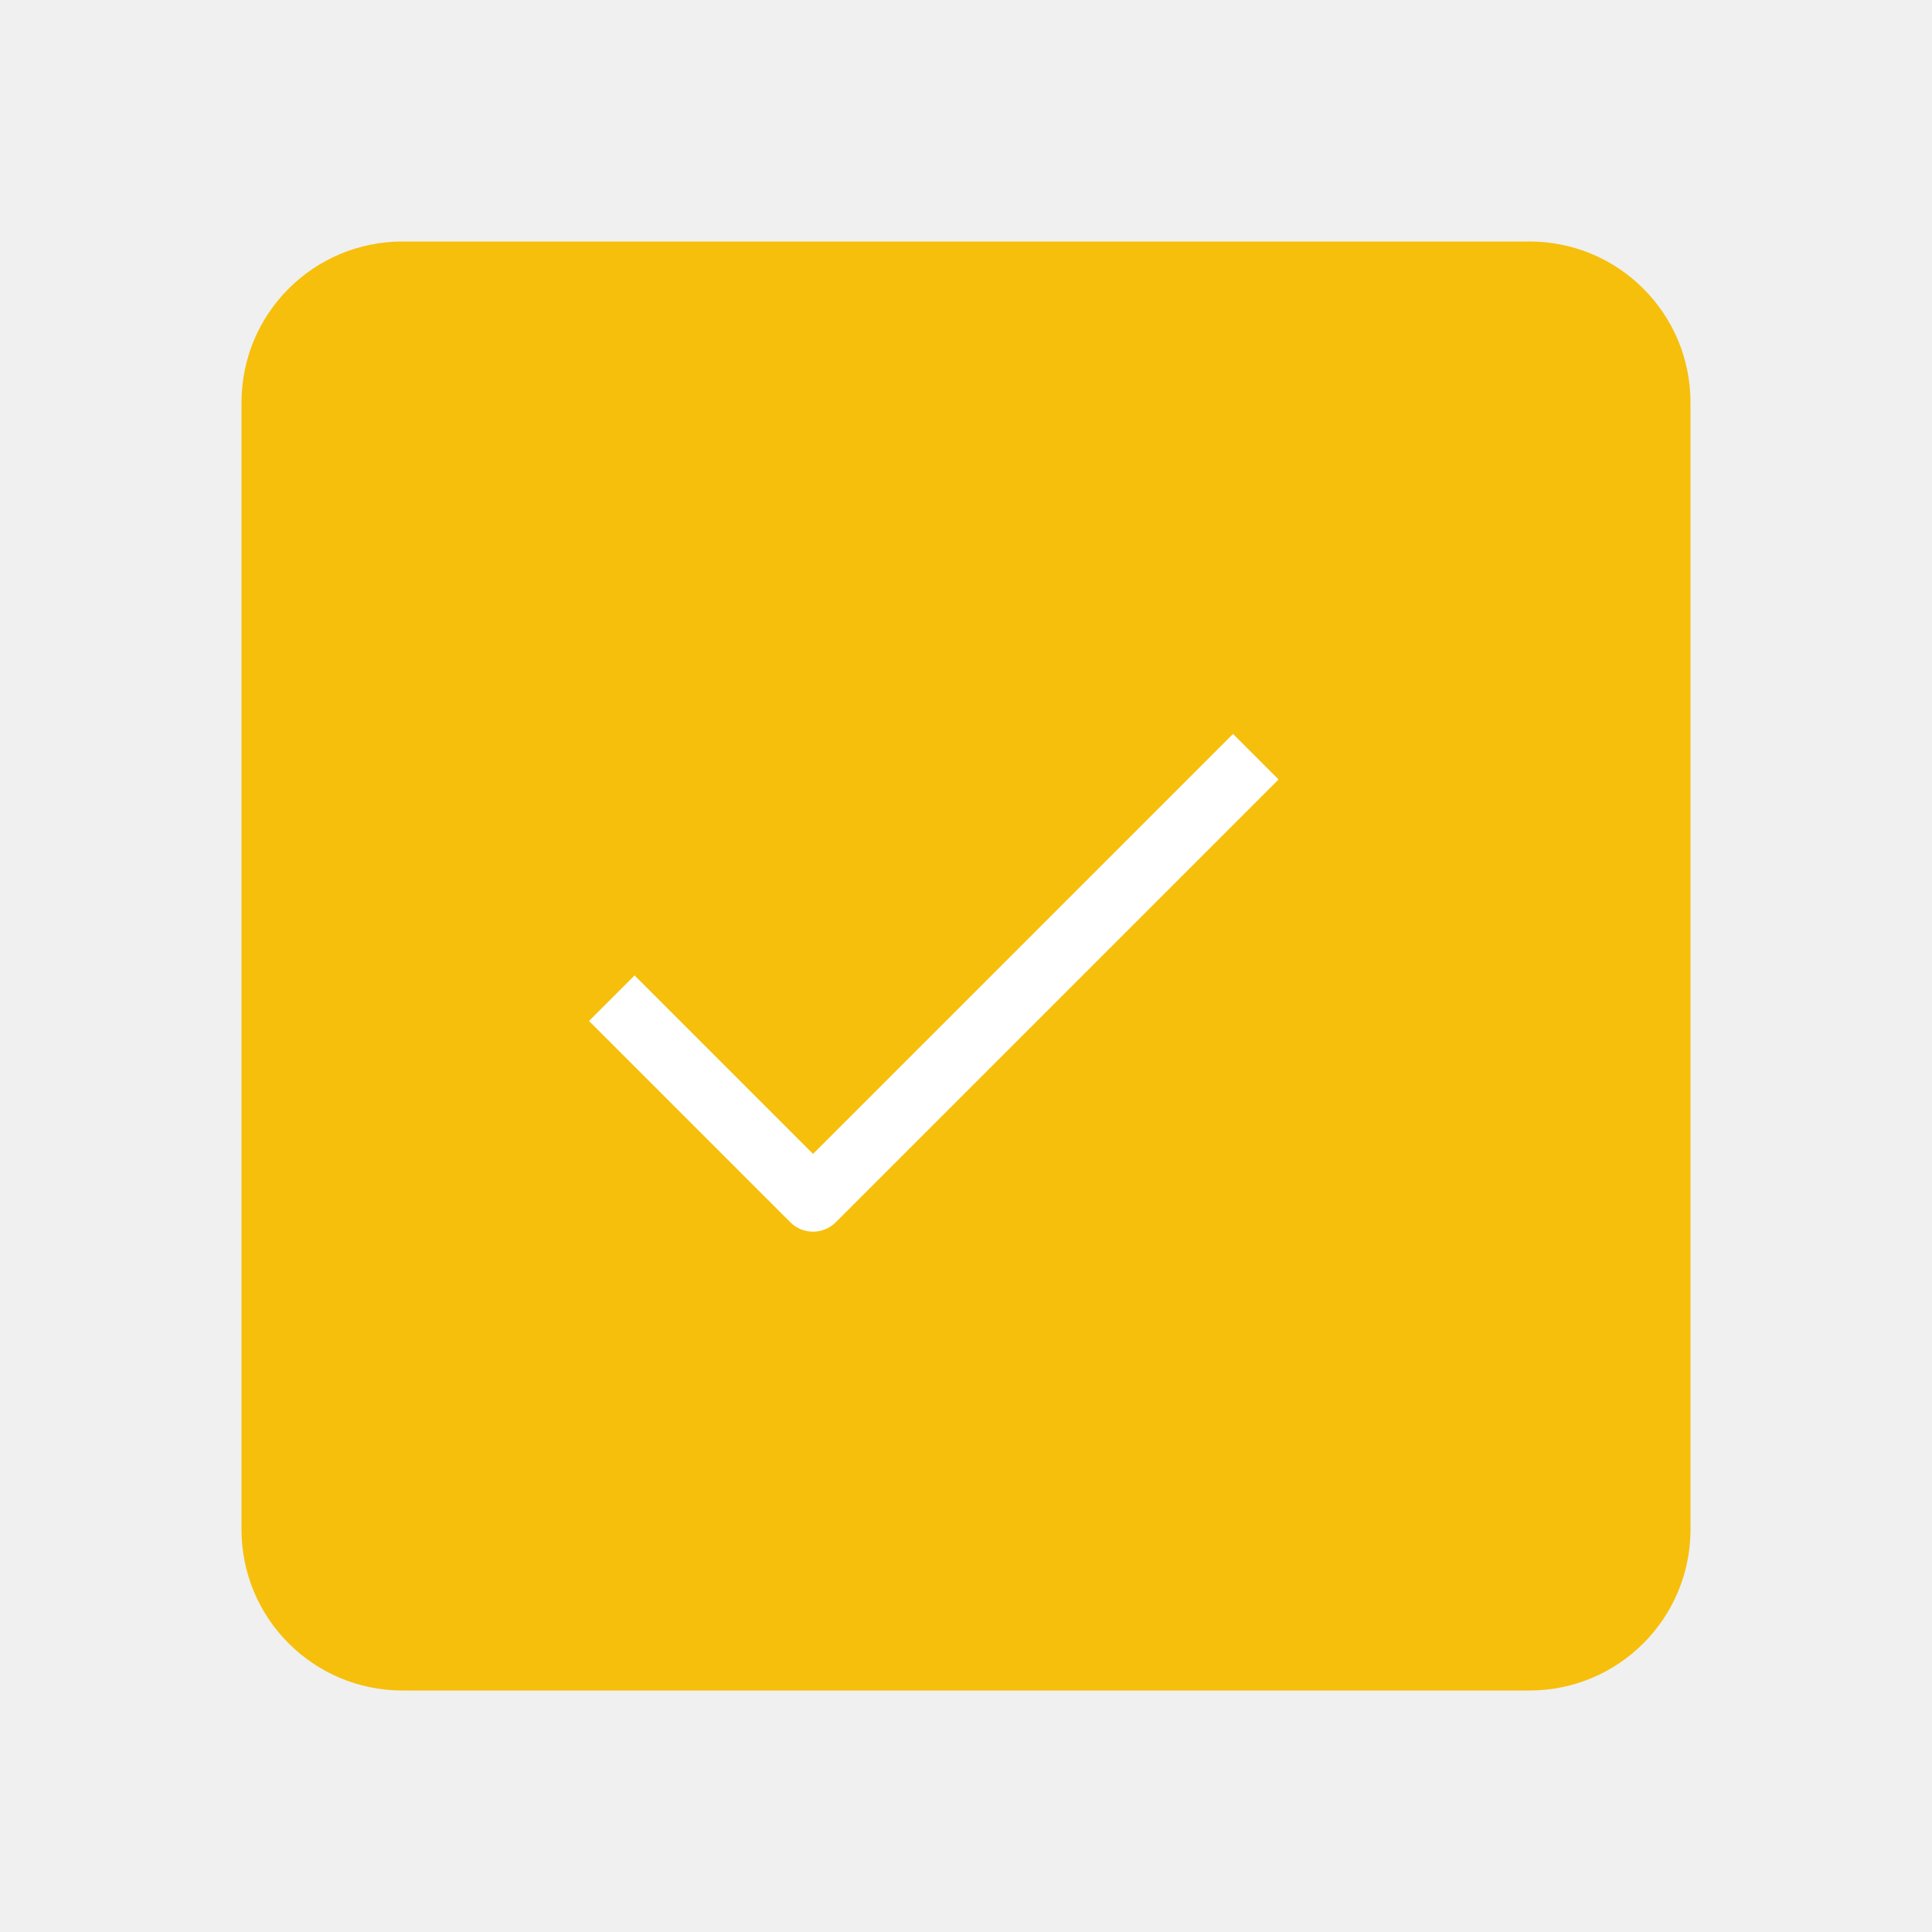
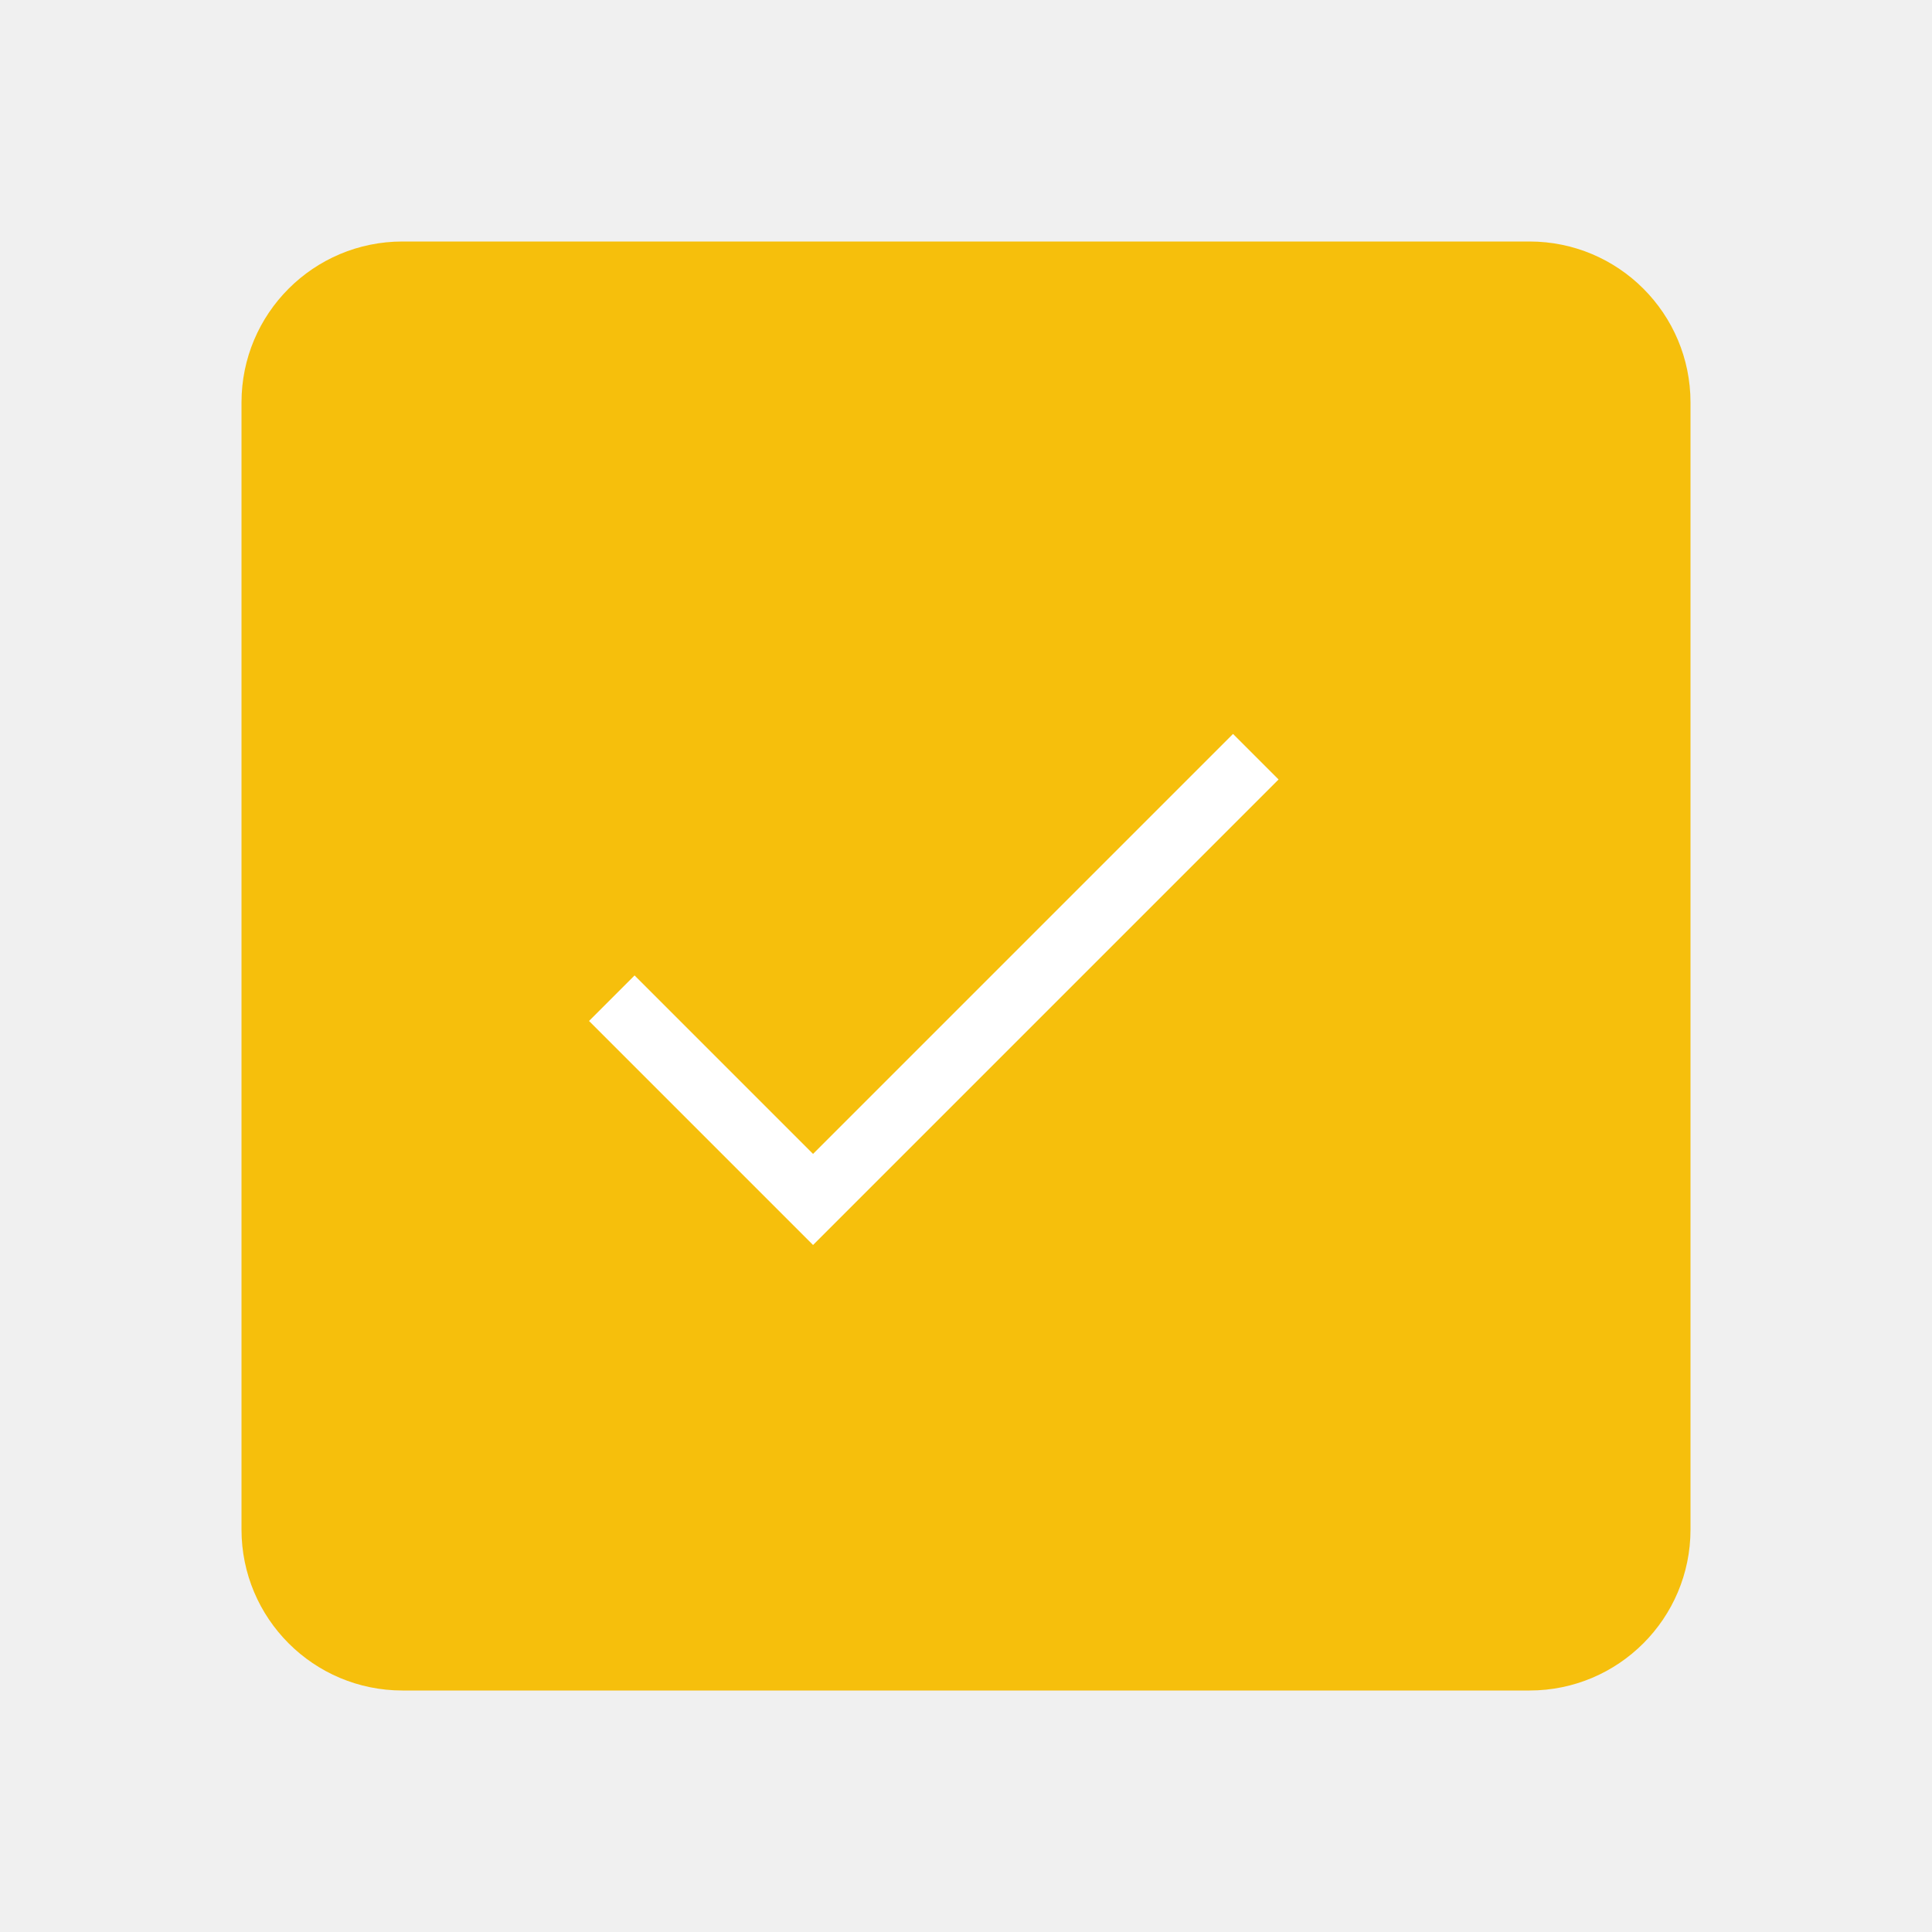
<svg xmlns="http://www.w3.org/2000/svg" width="30" height="30" viewBox="0 0 30 30" fill="none">
  <path d="M23.75 3.75H6.25C4.869 3.75 3.75 4.869 3.75 6.25V23.75C3.75 25.131 4.869 26.25 6.25 26.25H23.75C25.131 26.25 26.25 25.131 26.25 23.75V6.25C26.25 4.869 25.131 3.75 23.75 3.75Z" fill="#F6BF0C" />
-   <path d="M19.5 11.75L12.625 18.625L9.5 15.5" stroke="white" strokeWidth="2" strokeLinecap="round" stroke-linejoin="round" />
+   <path d="M19.5 11.75L12.625 18.625L9.5 15.5" stroke="white" strokeWidth="2" strokeLinecap="round" strokeLinejoin="round" />
</svg>
